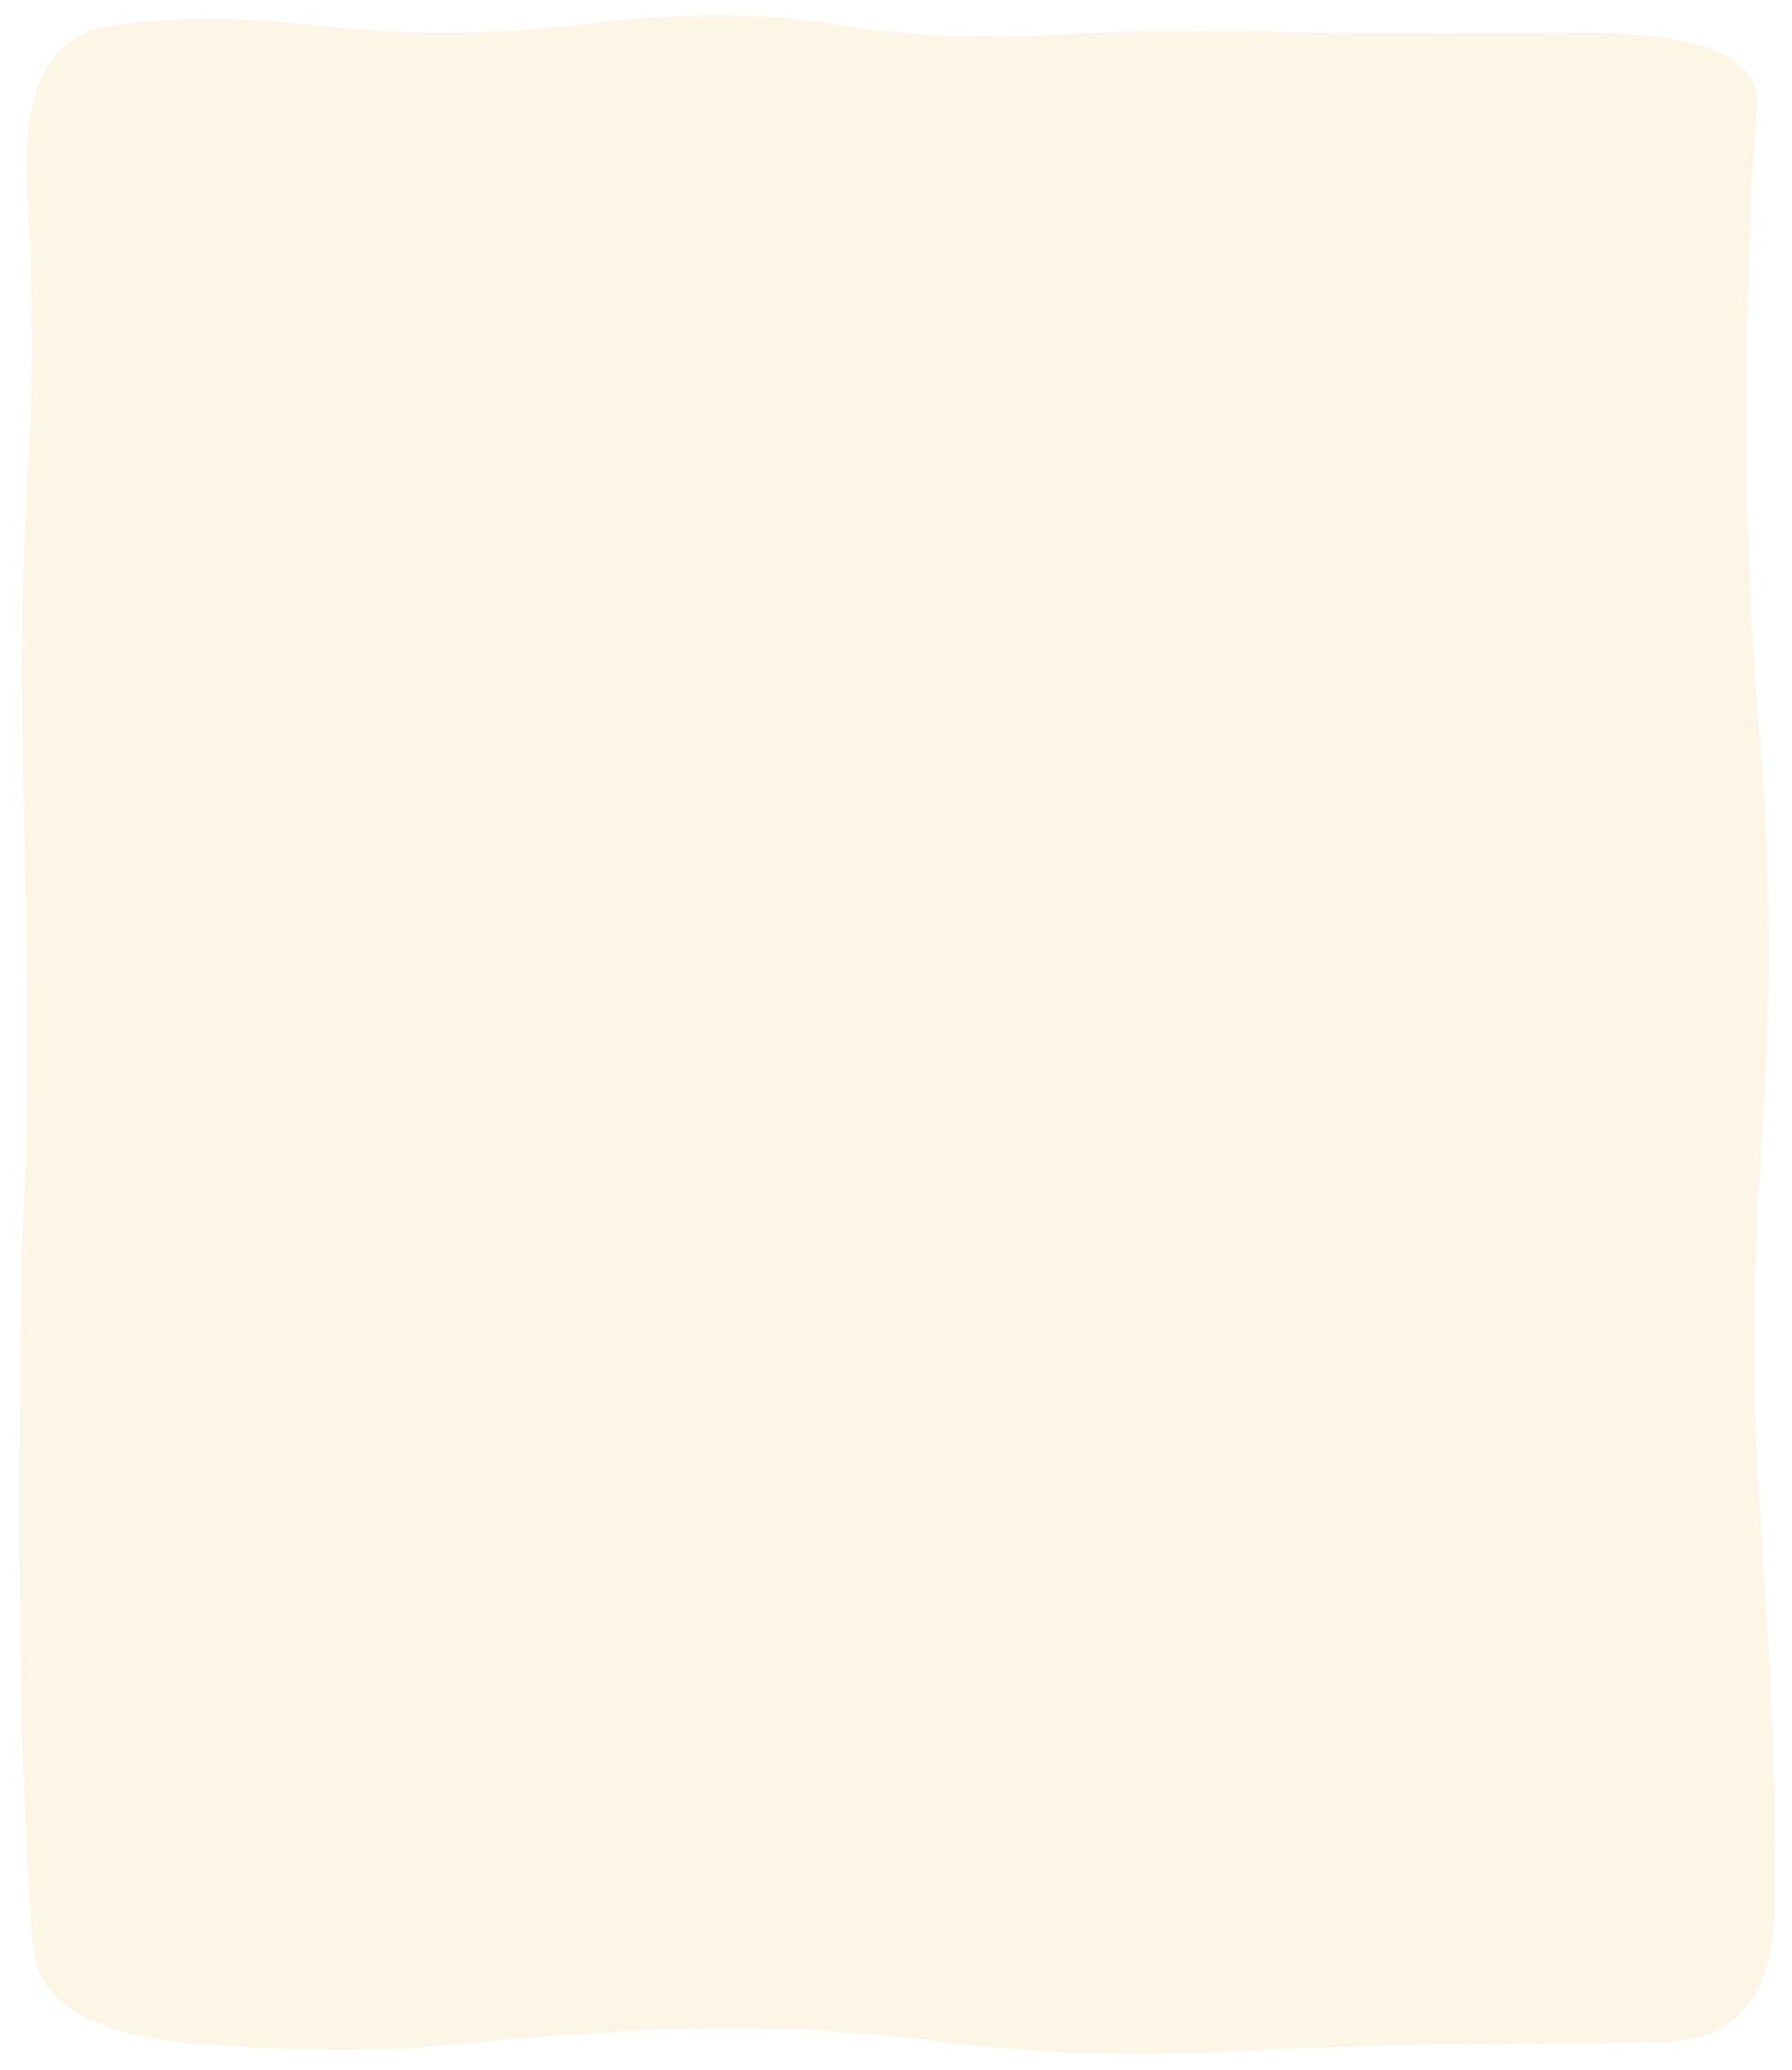
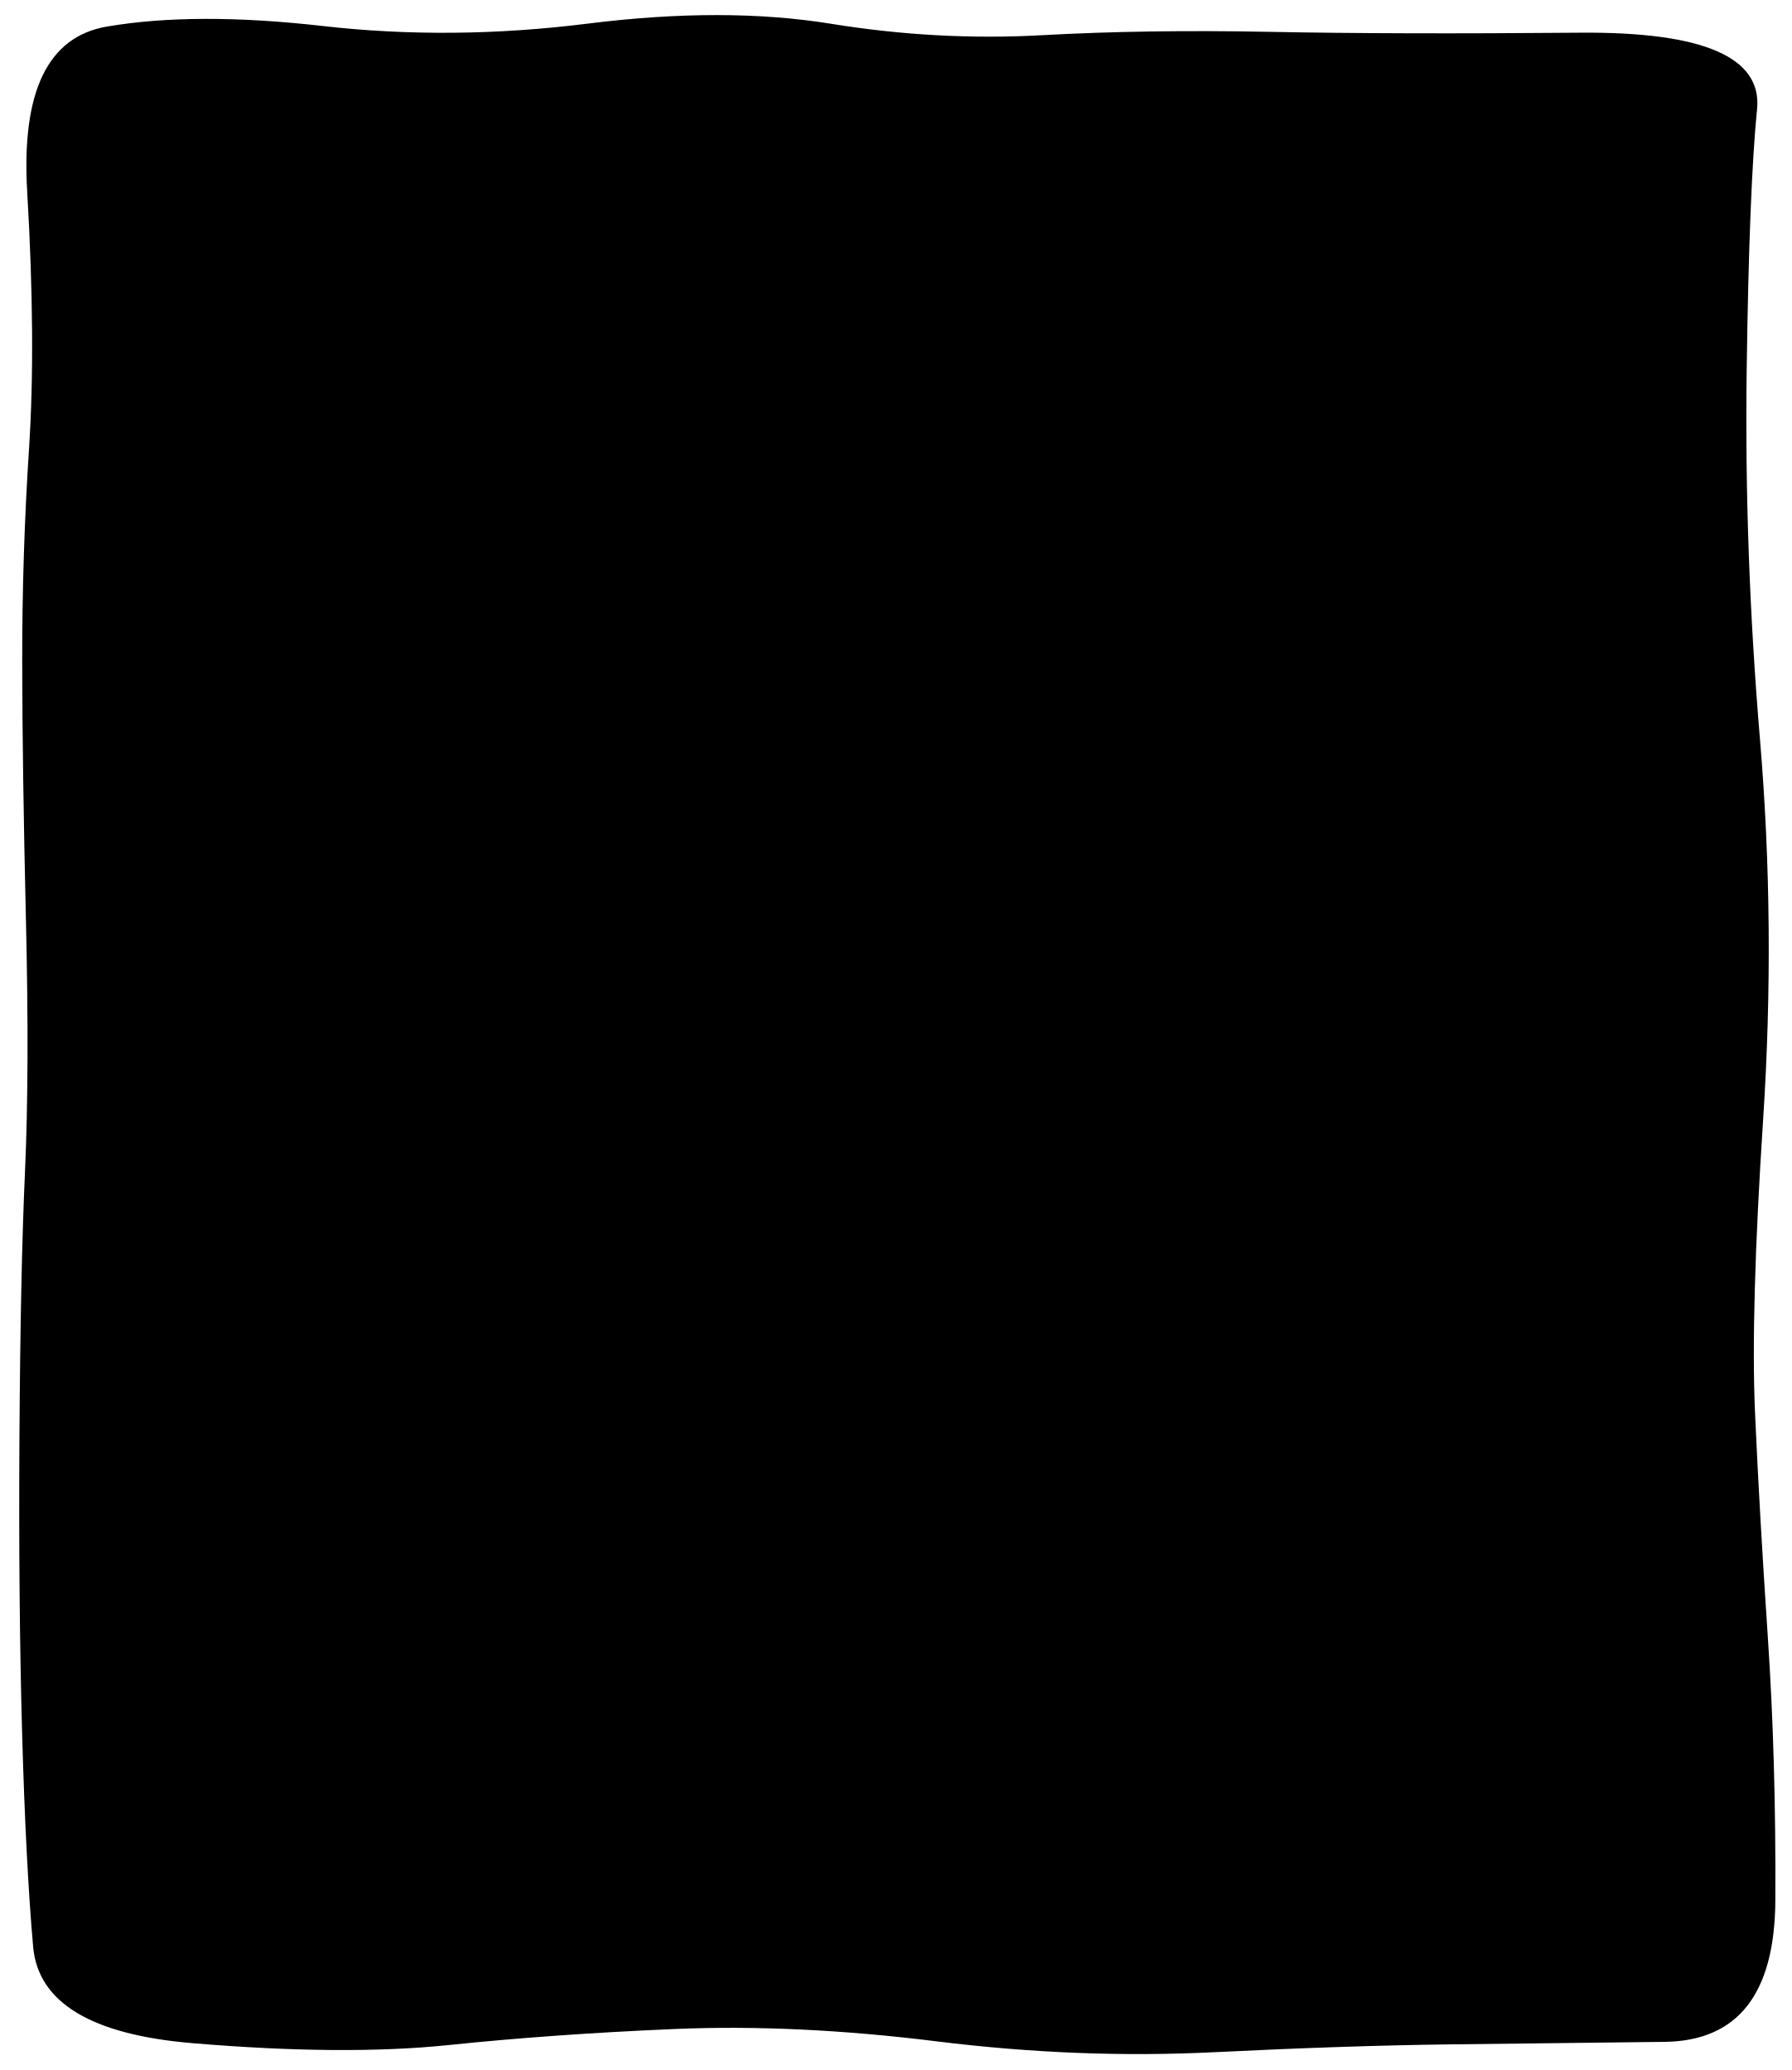
- <svg xmlns="http://www.w3.org/2000/svg" viewBox="0 0 695 803" fill="#fdf5e6" preserveAspectRatio="none">
+ <svg xmlns="http://www.w3.org/2000/svg" viewBox="0 0 695 803" preserveAspectRatio="none">
  <path d="M 75.63 4.437 Q 75.63 4.437 125.397 10.108 Q 175.164 15.78 228.069 9.15 Q 280.974 2.521 322.289 9.216 Q 363.603 15.91 404.049 13.66 Q 444.496 11.41 492.642 12.358 Q 540.789 13.305 612.681 12.685 Q 684.573 12.064 681.523 42.38 Q 678.474 72.696 677.503 143.396 Q 676.532 214.095 682.653 286.784 Q 688.774 359.472 683.882 434.238 Q 678.991 509.004 680.737 548.117 Q 682.482 587.23 685.696 635.019 Q 688.91 682.808 688.614 737.198 Q 688.319 791.589 645.6 792.087 Q 602.881 792.585 563.041 793.054 Q 523.202 793.522 470.67 796.109 Q 418.138 798.696 363.388 791.895 Q 308.637 785.094 261.603 787.1 Q 214.569 789.106 174.011 793.322 Q 133.452 797.538 74.584 792.588 Q 15.717 787.637 12.853 755.181 Q 9.989 722.725 8.57 671.993 Q 7.151 621.261 7.541 557.326 Q 7.931 493.391 9.694 454.514 Q 11.456 415.636 10.066 357.152 Q 8.675 298.668 8.615 257.042 Q 8.555 215.416 11.264 173.938 Q 13.972 132.459 10.547 74.338 Q 7.122 16.216 41.376 10.327 Q 75.63 4.437 125.397 10.108" />
</svg>
